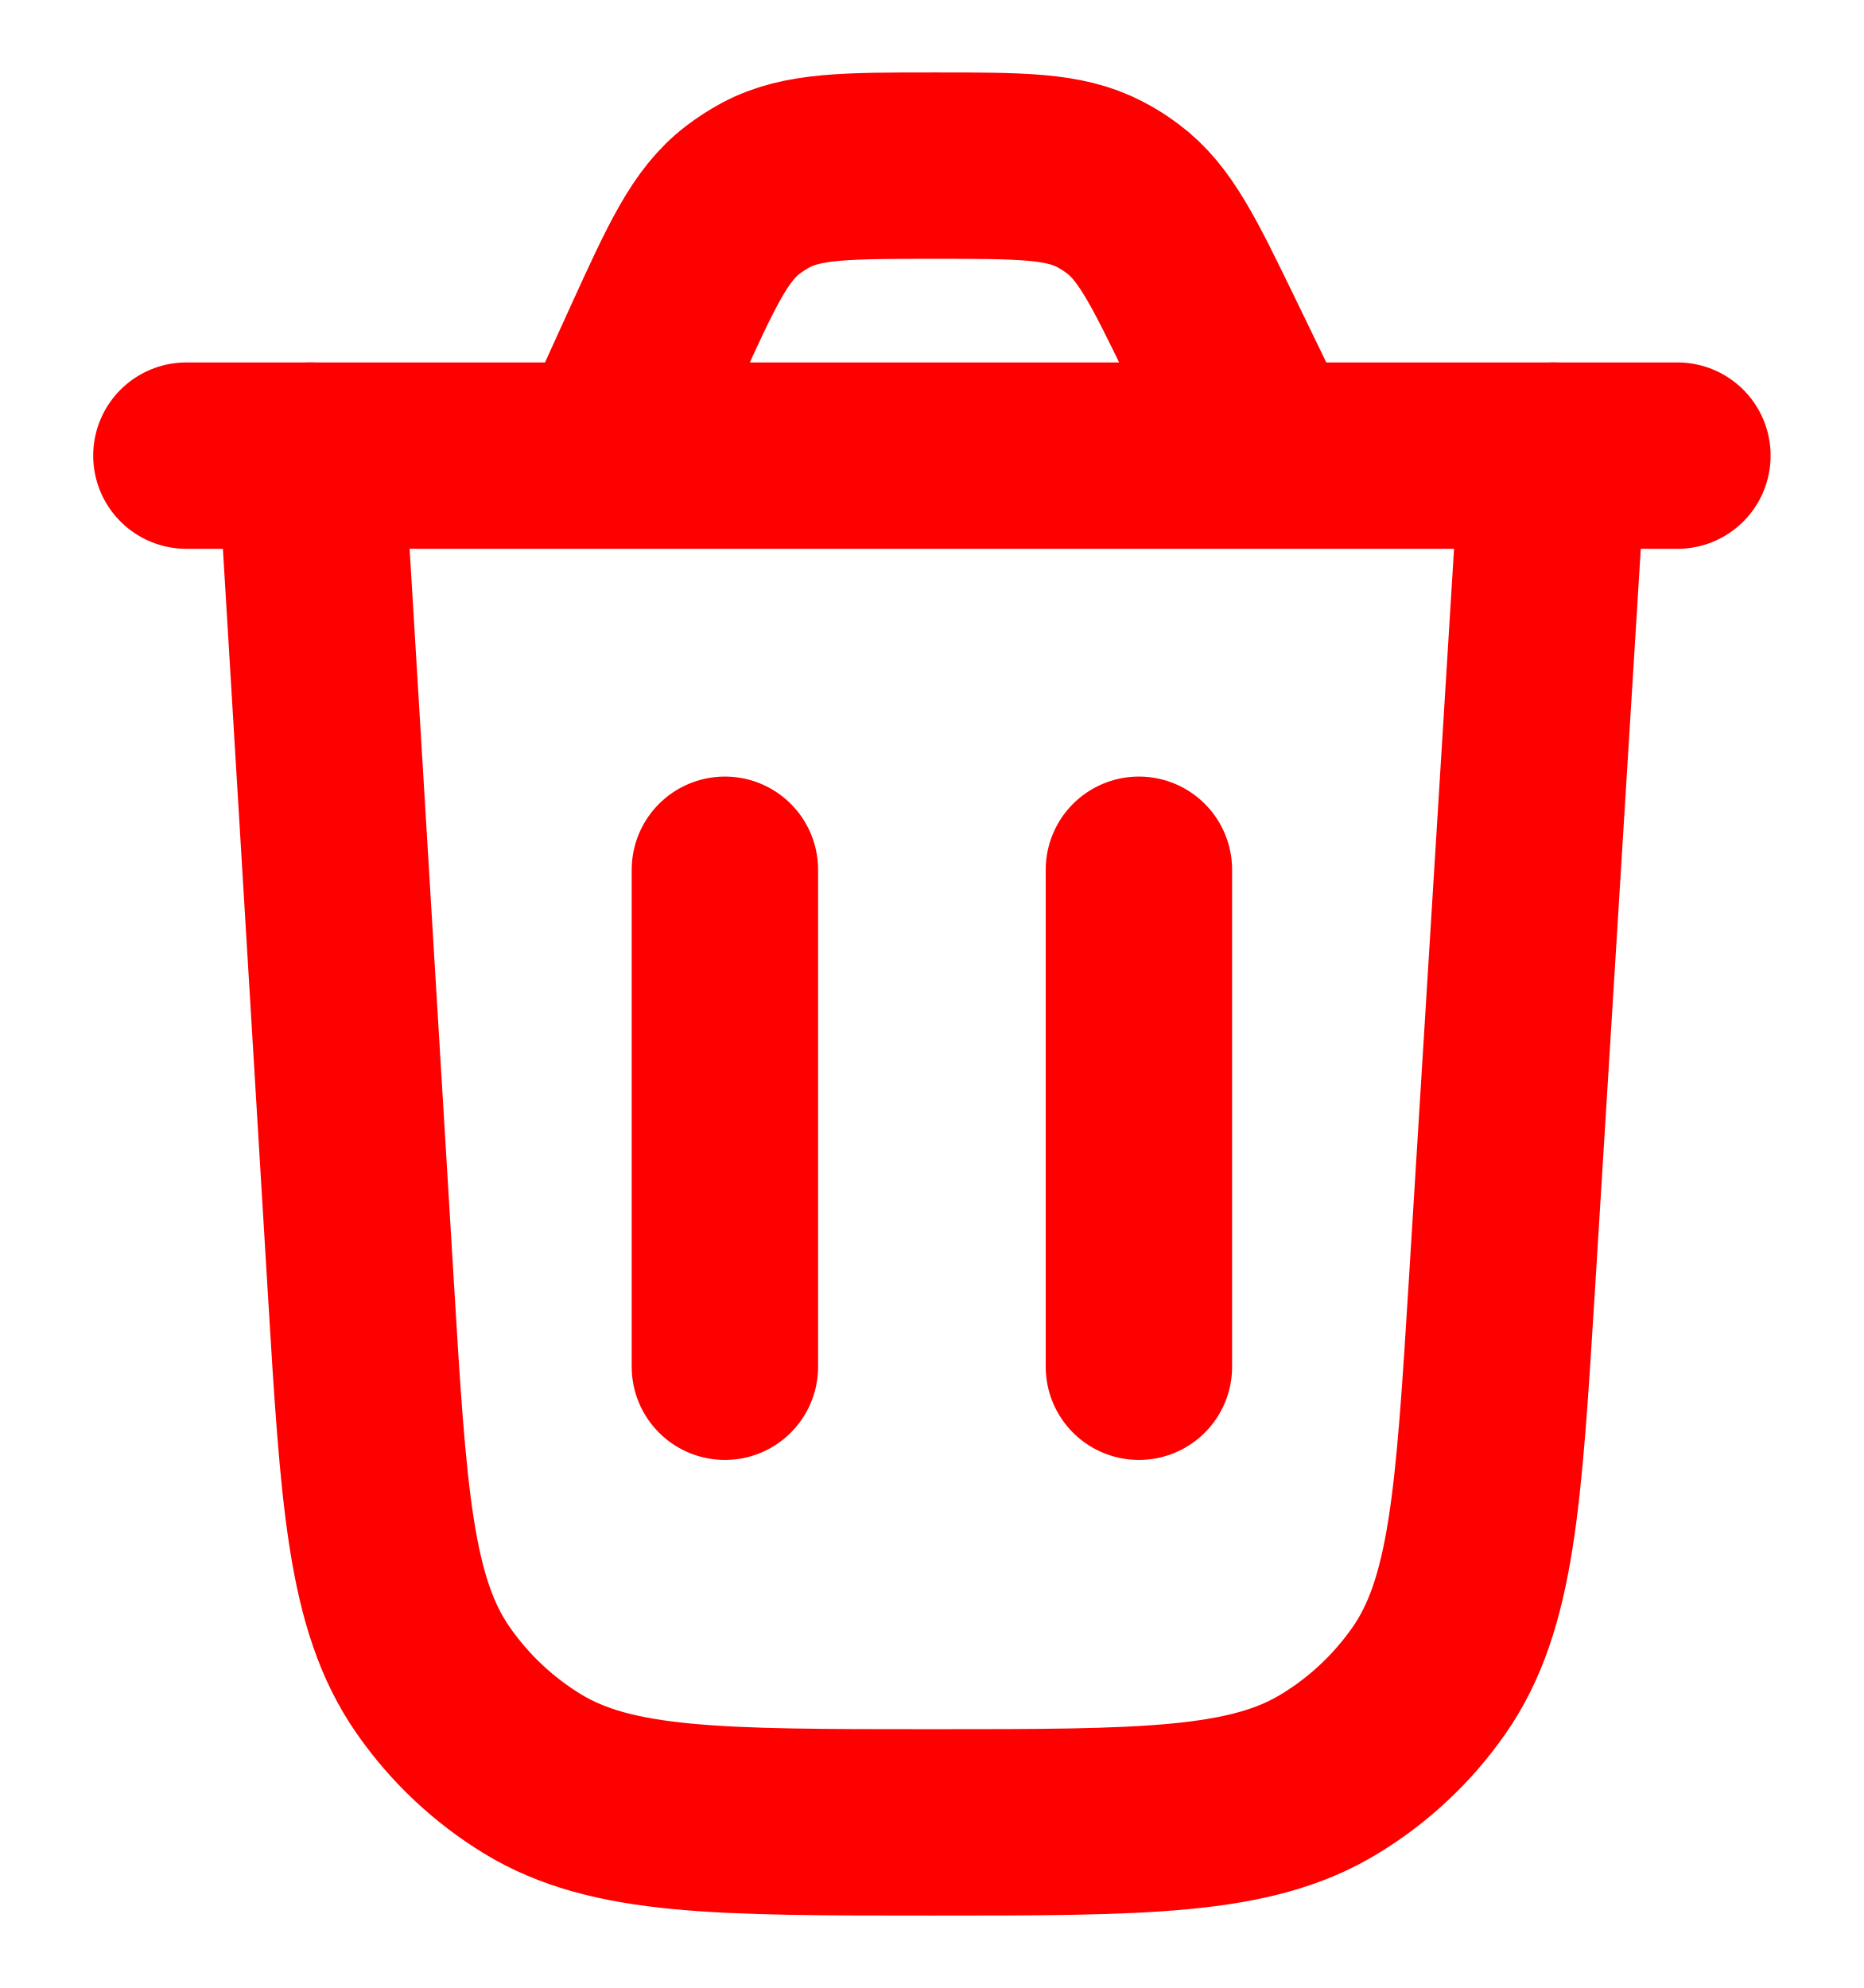
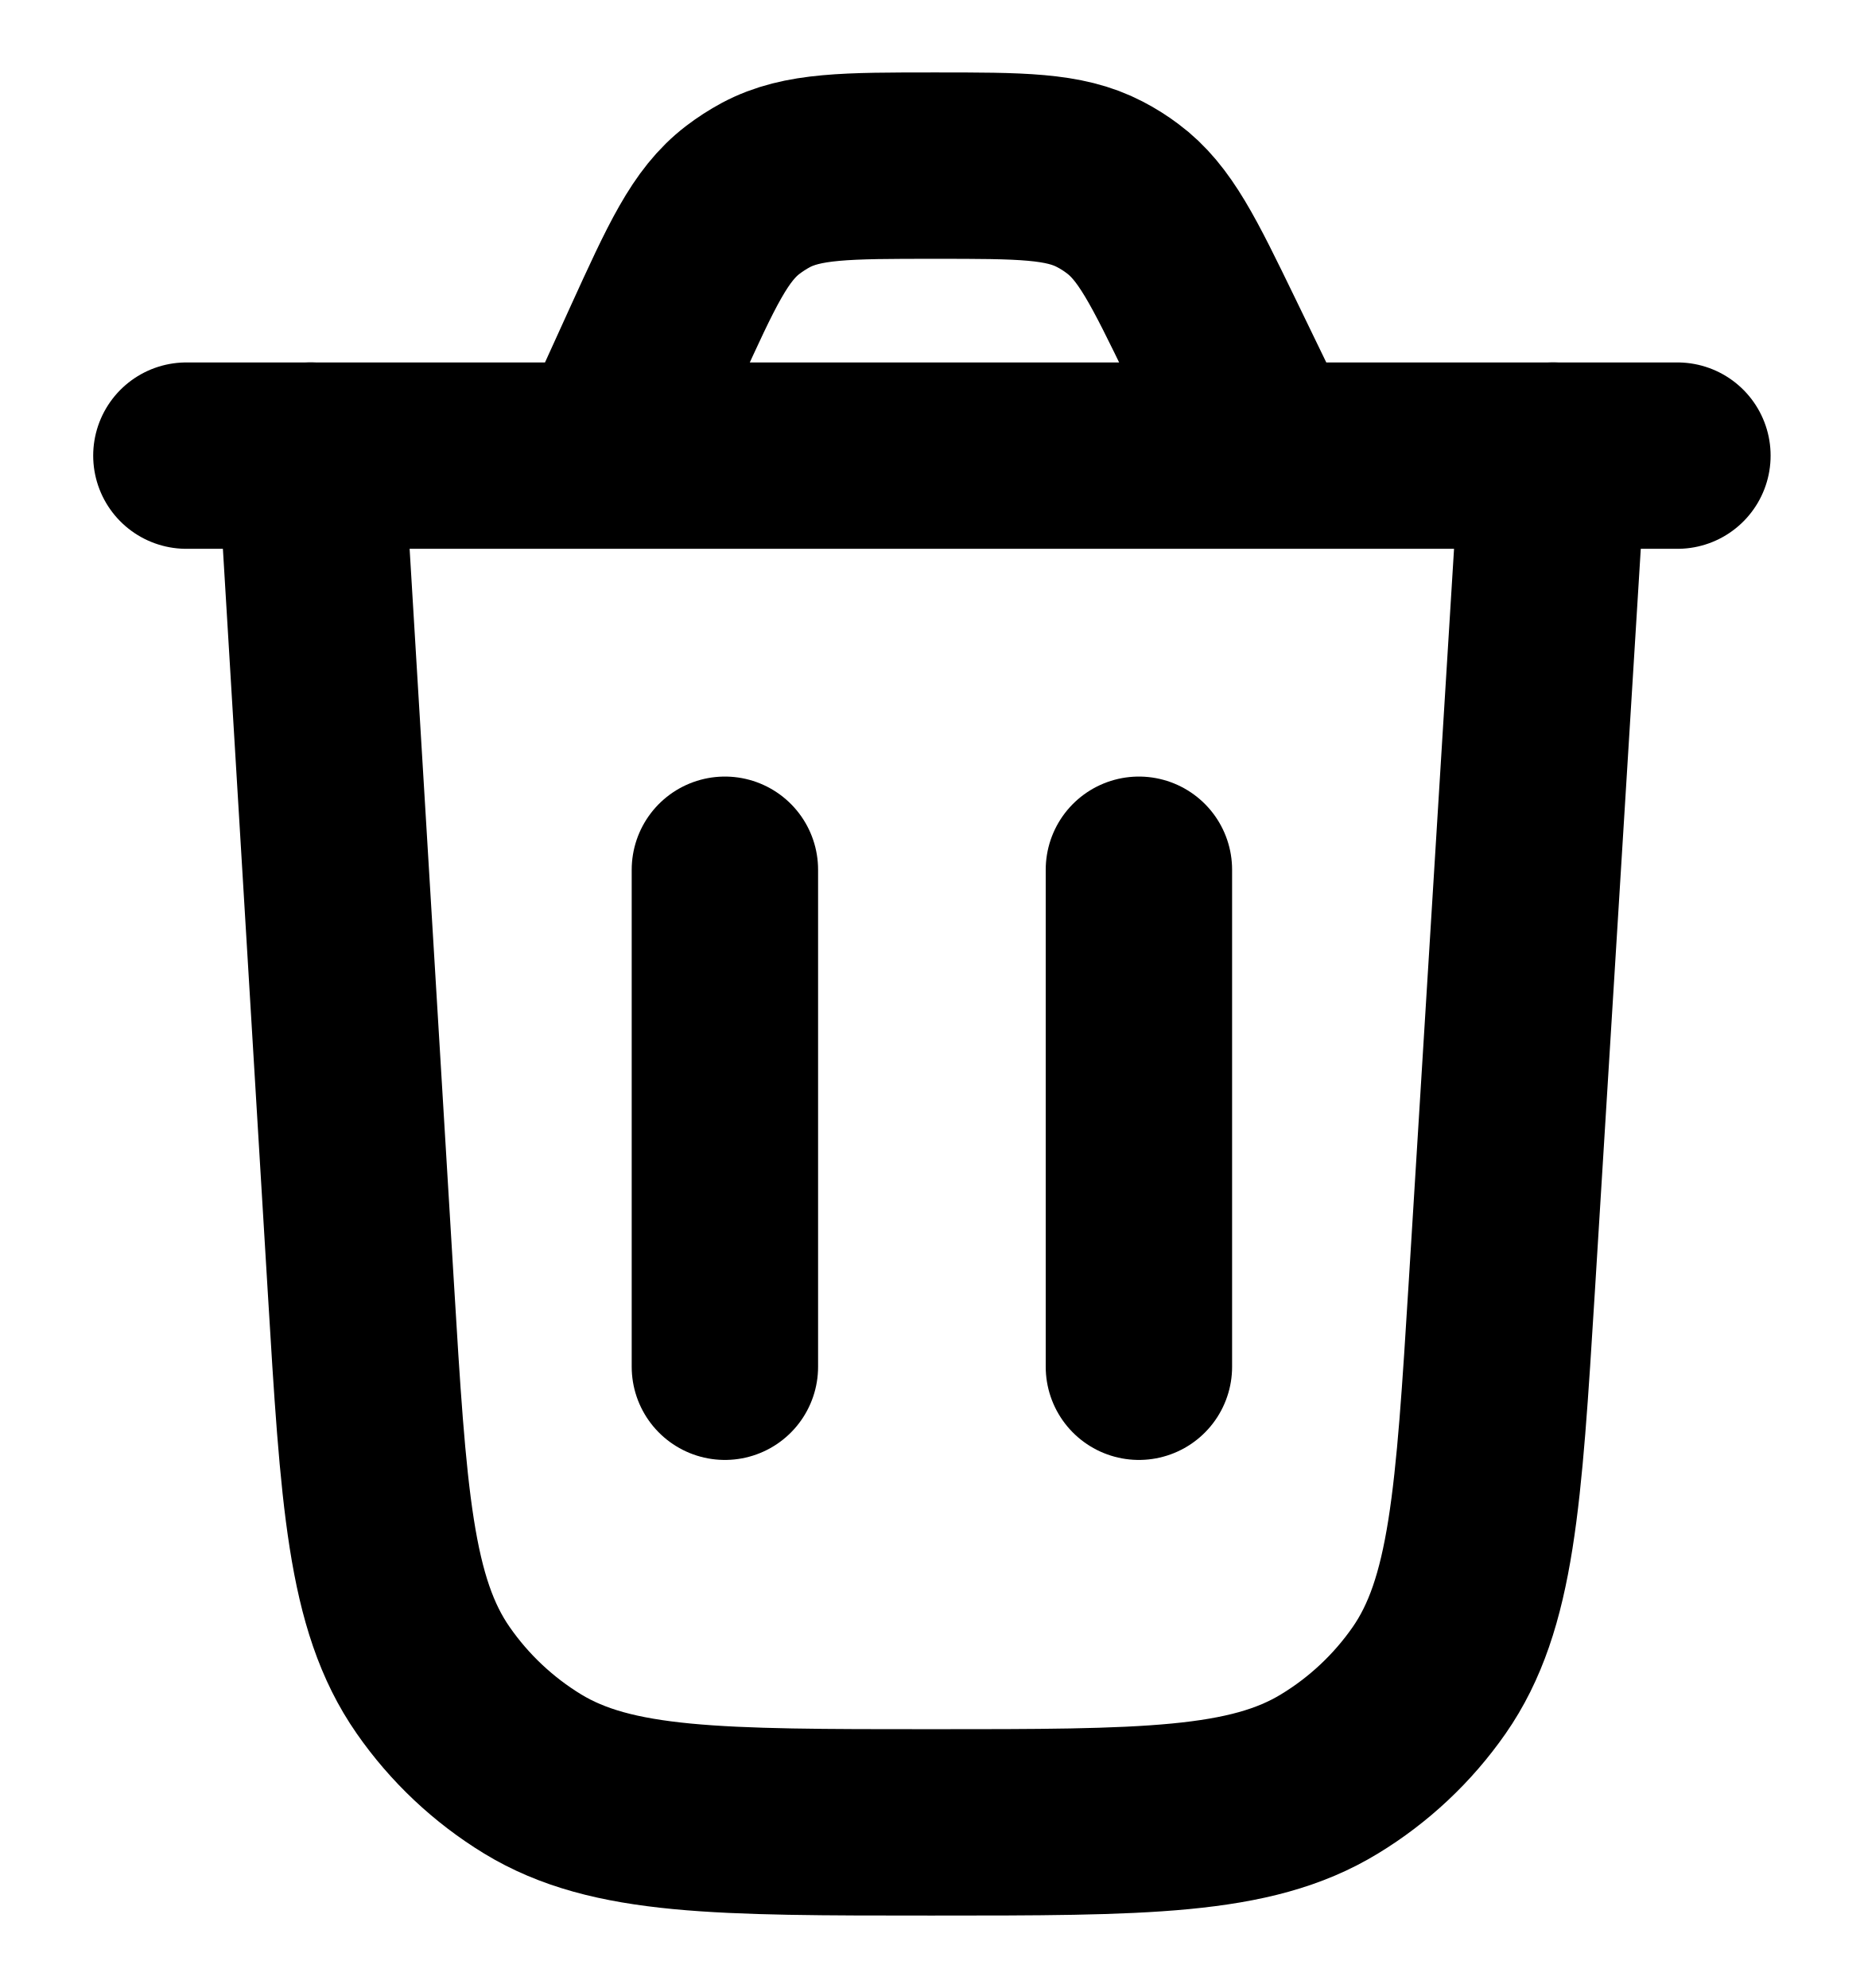
<svg xmlns="http://www.w3.org/2000/svg" width="15" height="16" viewBox="0 0 15 16" fill="none">
  <g id="elements">
-     <path id="Rectangle 980" d="M12.5 3.667L12.087 10.35C11.981 12.058 11.928 12.912 11.501 13.525C11.289 13.829 11.016 14.085 10.7 14.277C10.061 14.667 9.206 14.667 7.495 14.667C5.782 14.667 4.926 14.667 4.286 14.277C3.97 14.084 3.697 13.827 3.486 13.523C3.058 12.909 3.006 12.053 2.903 10.344L2.5 3.667" stroke="red" stroke-width="1.5" stroke-linecap="round" />
-     <path id="Vector" d="M1.5 3.667H13.5M10.204 3.667L9.749 2.728C9.446 2.104 9.295 1.792 9.034 1.598C8.977 1.555 8.915 1.516 8.851 1.483C8.563 1.333 8.216 1.333 7.523 1.333C6.813 1.333 6.457 1.333 6.164 1.489C6.099 1.524 6.037 1.564 5.978 1.609C5.714 1.811 5.567 2.134 5.272 2.781L4.869 3.667" stroke="red" stroke-width="1.5" stroke-linecap="round" />
-     <path id="Line 5" d="M5.834 11L5.834 7" stroke="red" stroke-width="1.5" stroke-linecap="round" />
-     <path id="Line 6" d="M9.166 11L9.166 7" stroke="red" stroke-width="1.5" stroke-linecap="round" />
+     <path id="Rectangle 980" d="M12.5 3.667L12.087 10.35C11.981 12.058 11.928 12.912 11.501 13.525C11.289 13.829 11.016 14.085 10.7 14.277C10.061 14.667 9.206 14.667 7.495 14.667C5.782 14.667 4.926 14.667 4.286 14.277C3.97 14.084 3.697 13.827 3.486 13.523C3.058 12.909 3.006 12.053 2.903 10.344L2.5 3.667" stroke="black" stroke-width="1.5" stroke-linecap="round" />
+     <path id="Vector" d="M1.5 3.667H13.5M10.204 3.667L9.749 2.728C9.446 2.104 9.295 1.792 9.034 1.598C8.977 1.555 8.915 1.516 8.851 1.483C8.563 1.333 8.216 1.333 7.523 1.333C6.813 1.333 6.457 1.333 6.164 1.489C6.099 1.524 6.037 1.564 5.978 1.609C5.714 1.811 5.567 2.134 5.272 2.781L4.869 3.667" stroke="black" stroke-width="1.5" stroke-linecap="round" />
+     <path id="Line 5" d="M5.834 11L5.834 7" stroke="black" stroke-width="1.5" stroke-linecap="round" />
+     <path id="Line 6" d="M9.166 11L9.166 7" stroke="black" stroke-width="1.5" stroke-linecap="round" />
  </g>
</svg>
